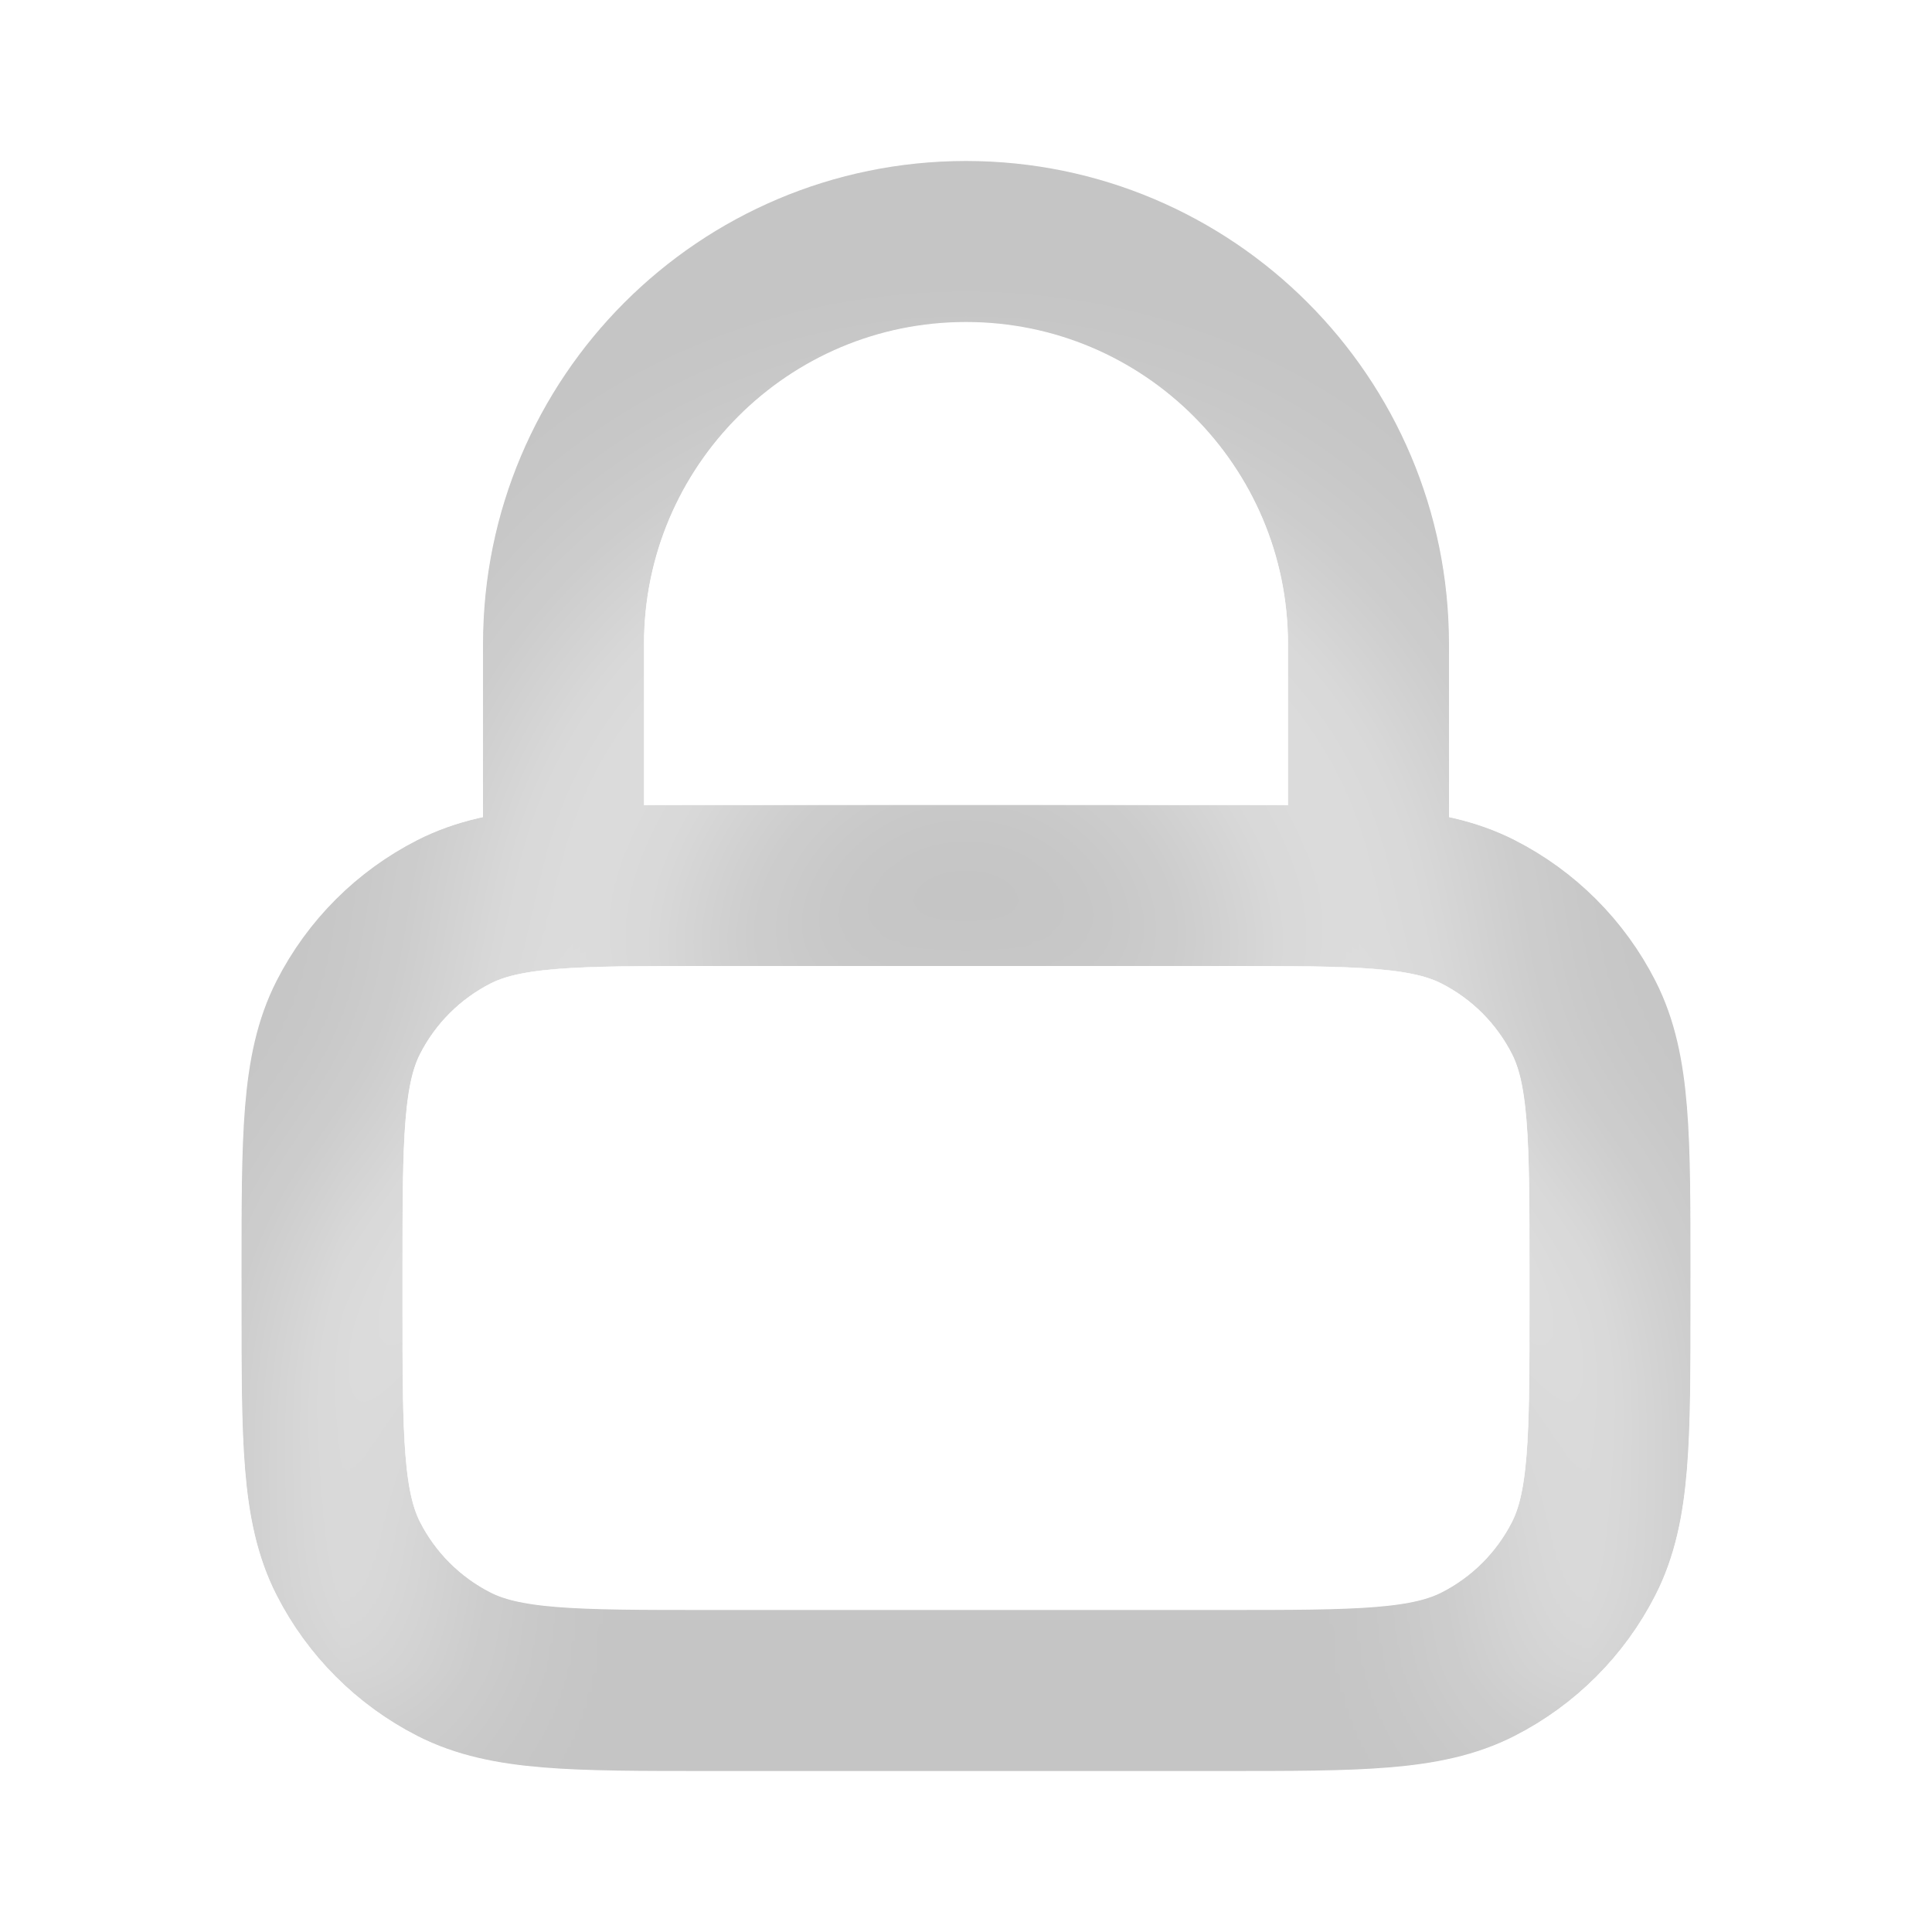
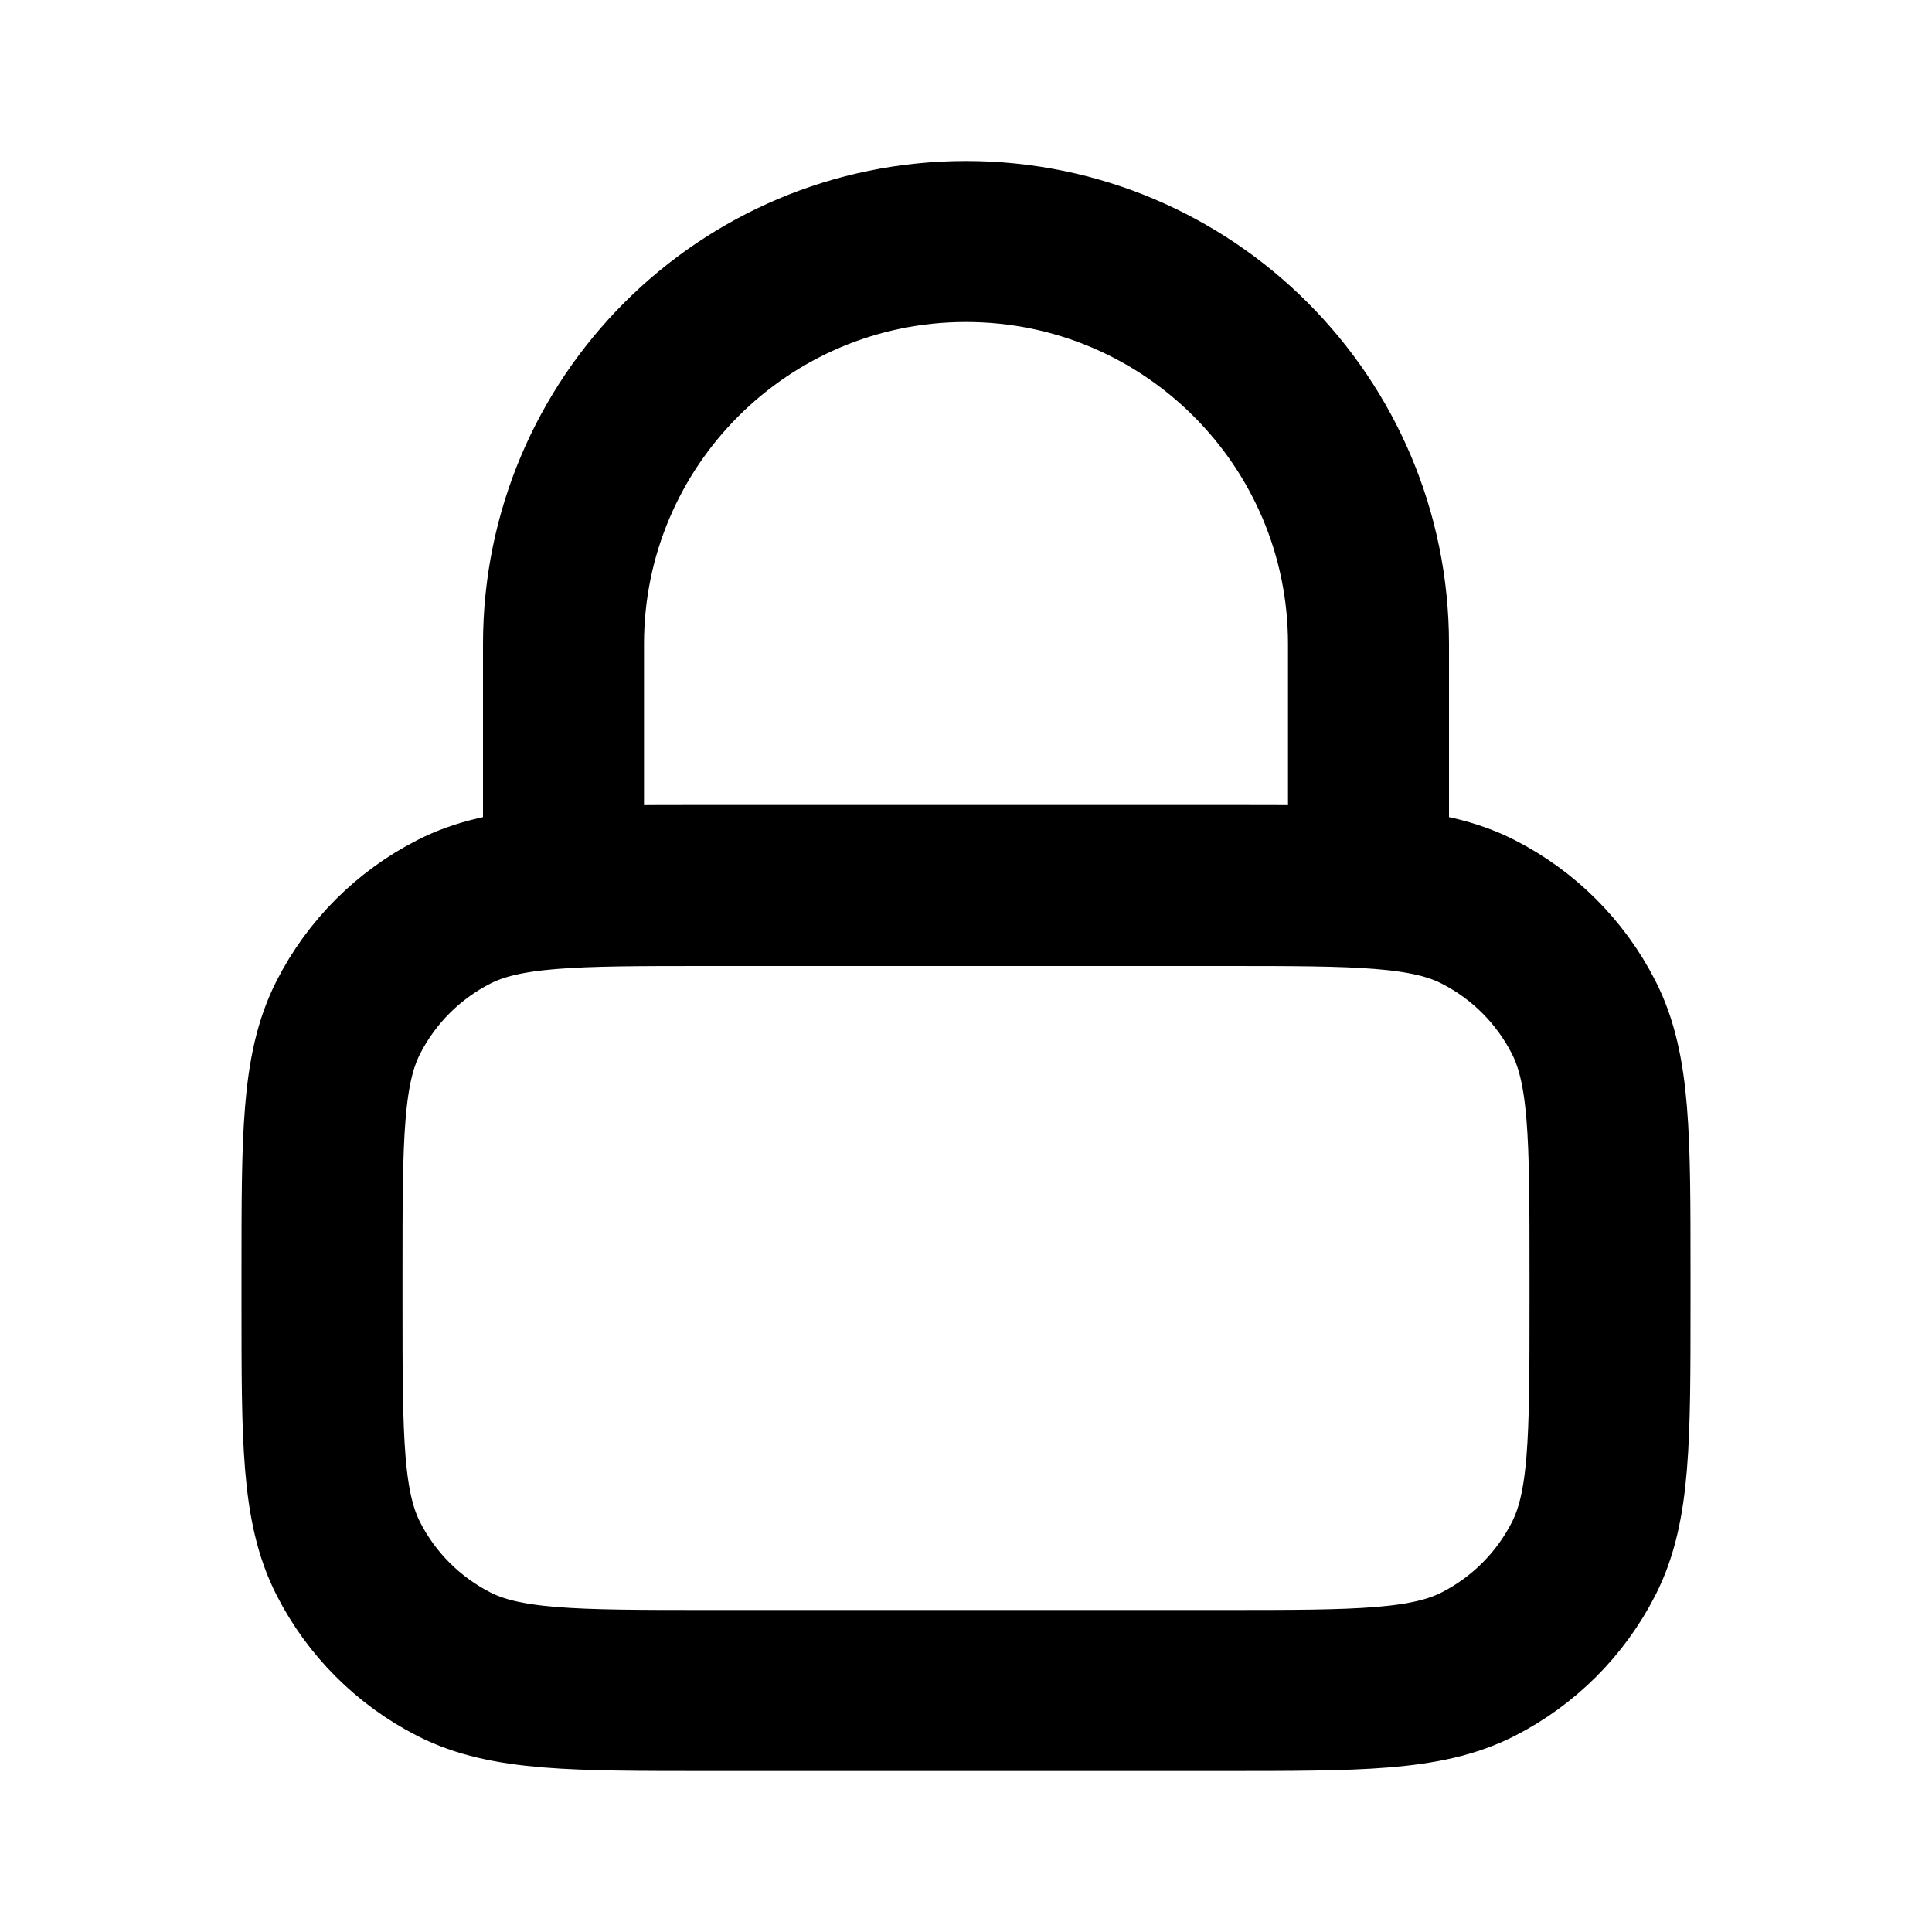
- <svg xmlns="http://www.w3.org/2000/svg" viewBox="0 0 24 24" width="24" height="24" fill="none">
-   <defs>
-     <filter id="filter_0" width="18" height="20" x="3" y="2" filterUnits="userSpaceOnUse" customEffect="url(#pixso_custom_effect_0)" color-interpolation-filters="sRGB">
-       <feFlood flood-opacity="0" result="BackgroundImageFix" />
-       <feBlend result="shape" in="SourceGraphic" in2="BackgroundImageFix" mode="normal" />
-       <feOffset dx="0" dy="4" in="SourceAlpha" />
-       <feGaussianBlur stdDeviation="1.333" />
-       <feComposite k2="-1" k3="1" in2="SourceAlpha" operator="arithmetic" />
-       <feColorMatrix type="matrix" values="0 0 0 0 0 0 0 0 0 0 0 0 0 0 0 0 0 0 0.17 0 " />
-       <feBlend result="effect_innerShadow_1" in2="shape" mode="normal" />
-     </filter>
-   </defs>
-   <rect id="lock-03" width="24" height="24" x="0" y="0" fill="rgb(255,255,255)" fill-opacity="0" />
-   <g filter="url(#filter_0)">
-     <path id="Icon" d="M7 11L7 8C7 5.239 9.239 3 12 3C14.761 3 17 5.239 17 8L17 11M15.2 11C16.88 11 17.72 11 18.362 11.327C18.927 11.615 19.385 12.073 19.673 12.638C20 13.28 20 14.12 20 15.8L20 16.2C20 17.88 20 18.72 19.673 19.362C19.385 19.927 18.927 20.385 18.362 20.673C17.72 21 16.88 21 15.2 21L8.8 21C7.12 21 6.28 21 5.638 20.673C5.074 20.385 4.615 19.927 4.327 19.362C4 18.72 4 17.88 4 16.2L4 15.8C4 14.12 4 13.28 4.327 12.638C4.615 12.073 5.074 11.615 5.638 11.327C6.28 11 7.12 11 8.8 11L15.2 11Z" fill-rule="nonzero" stroke="rgb(237,237,237)" stroke-linecap="round" stroke-linejoin="round" stroke-width="2" />
-   </g>
+ <svg xmlns="http://www.w3.org/2000/svg" viewBox="0 0 24 24" fill="none">
+   <path d="M7 11L7 8C7 5.239 9.239 3 12 3C14.761 3 17 5.239 17 8L17 11M15.2 11C16.88 11 17.72 11 18.362 11.327C18.927 11.615 19.385 12.073 19.673 12.638C20 13.28 20 14.12 20 15.8L20 16.2C20 17.88 20 18.72 19.673 19.362C19.385 19.927 18.927 20.385 18.362 20.673C17.72 21 16.88 21 15.2 21L8.8 21C7.12 21 6.28 21 5.638 20.673C5.074 20.385 4.615 19.927 4.327 19.362C4 18.72 4 17.88 4 16.2L4 15.8C4 14.12 4 13.28 4.327 12.638C4.615 12.073 5.074 11.615 5.638 11.327C6.28 11 7.12 11 8.8 11L15.2 11Z" fill="none" stroke="currentColor" stroke-linecap="round" stroke-linejoin="round" stroke-width="2" />
</svg>
